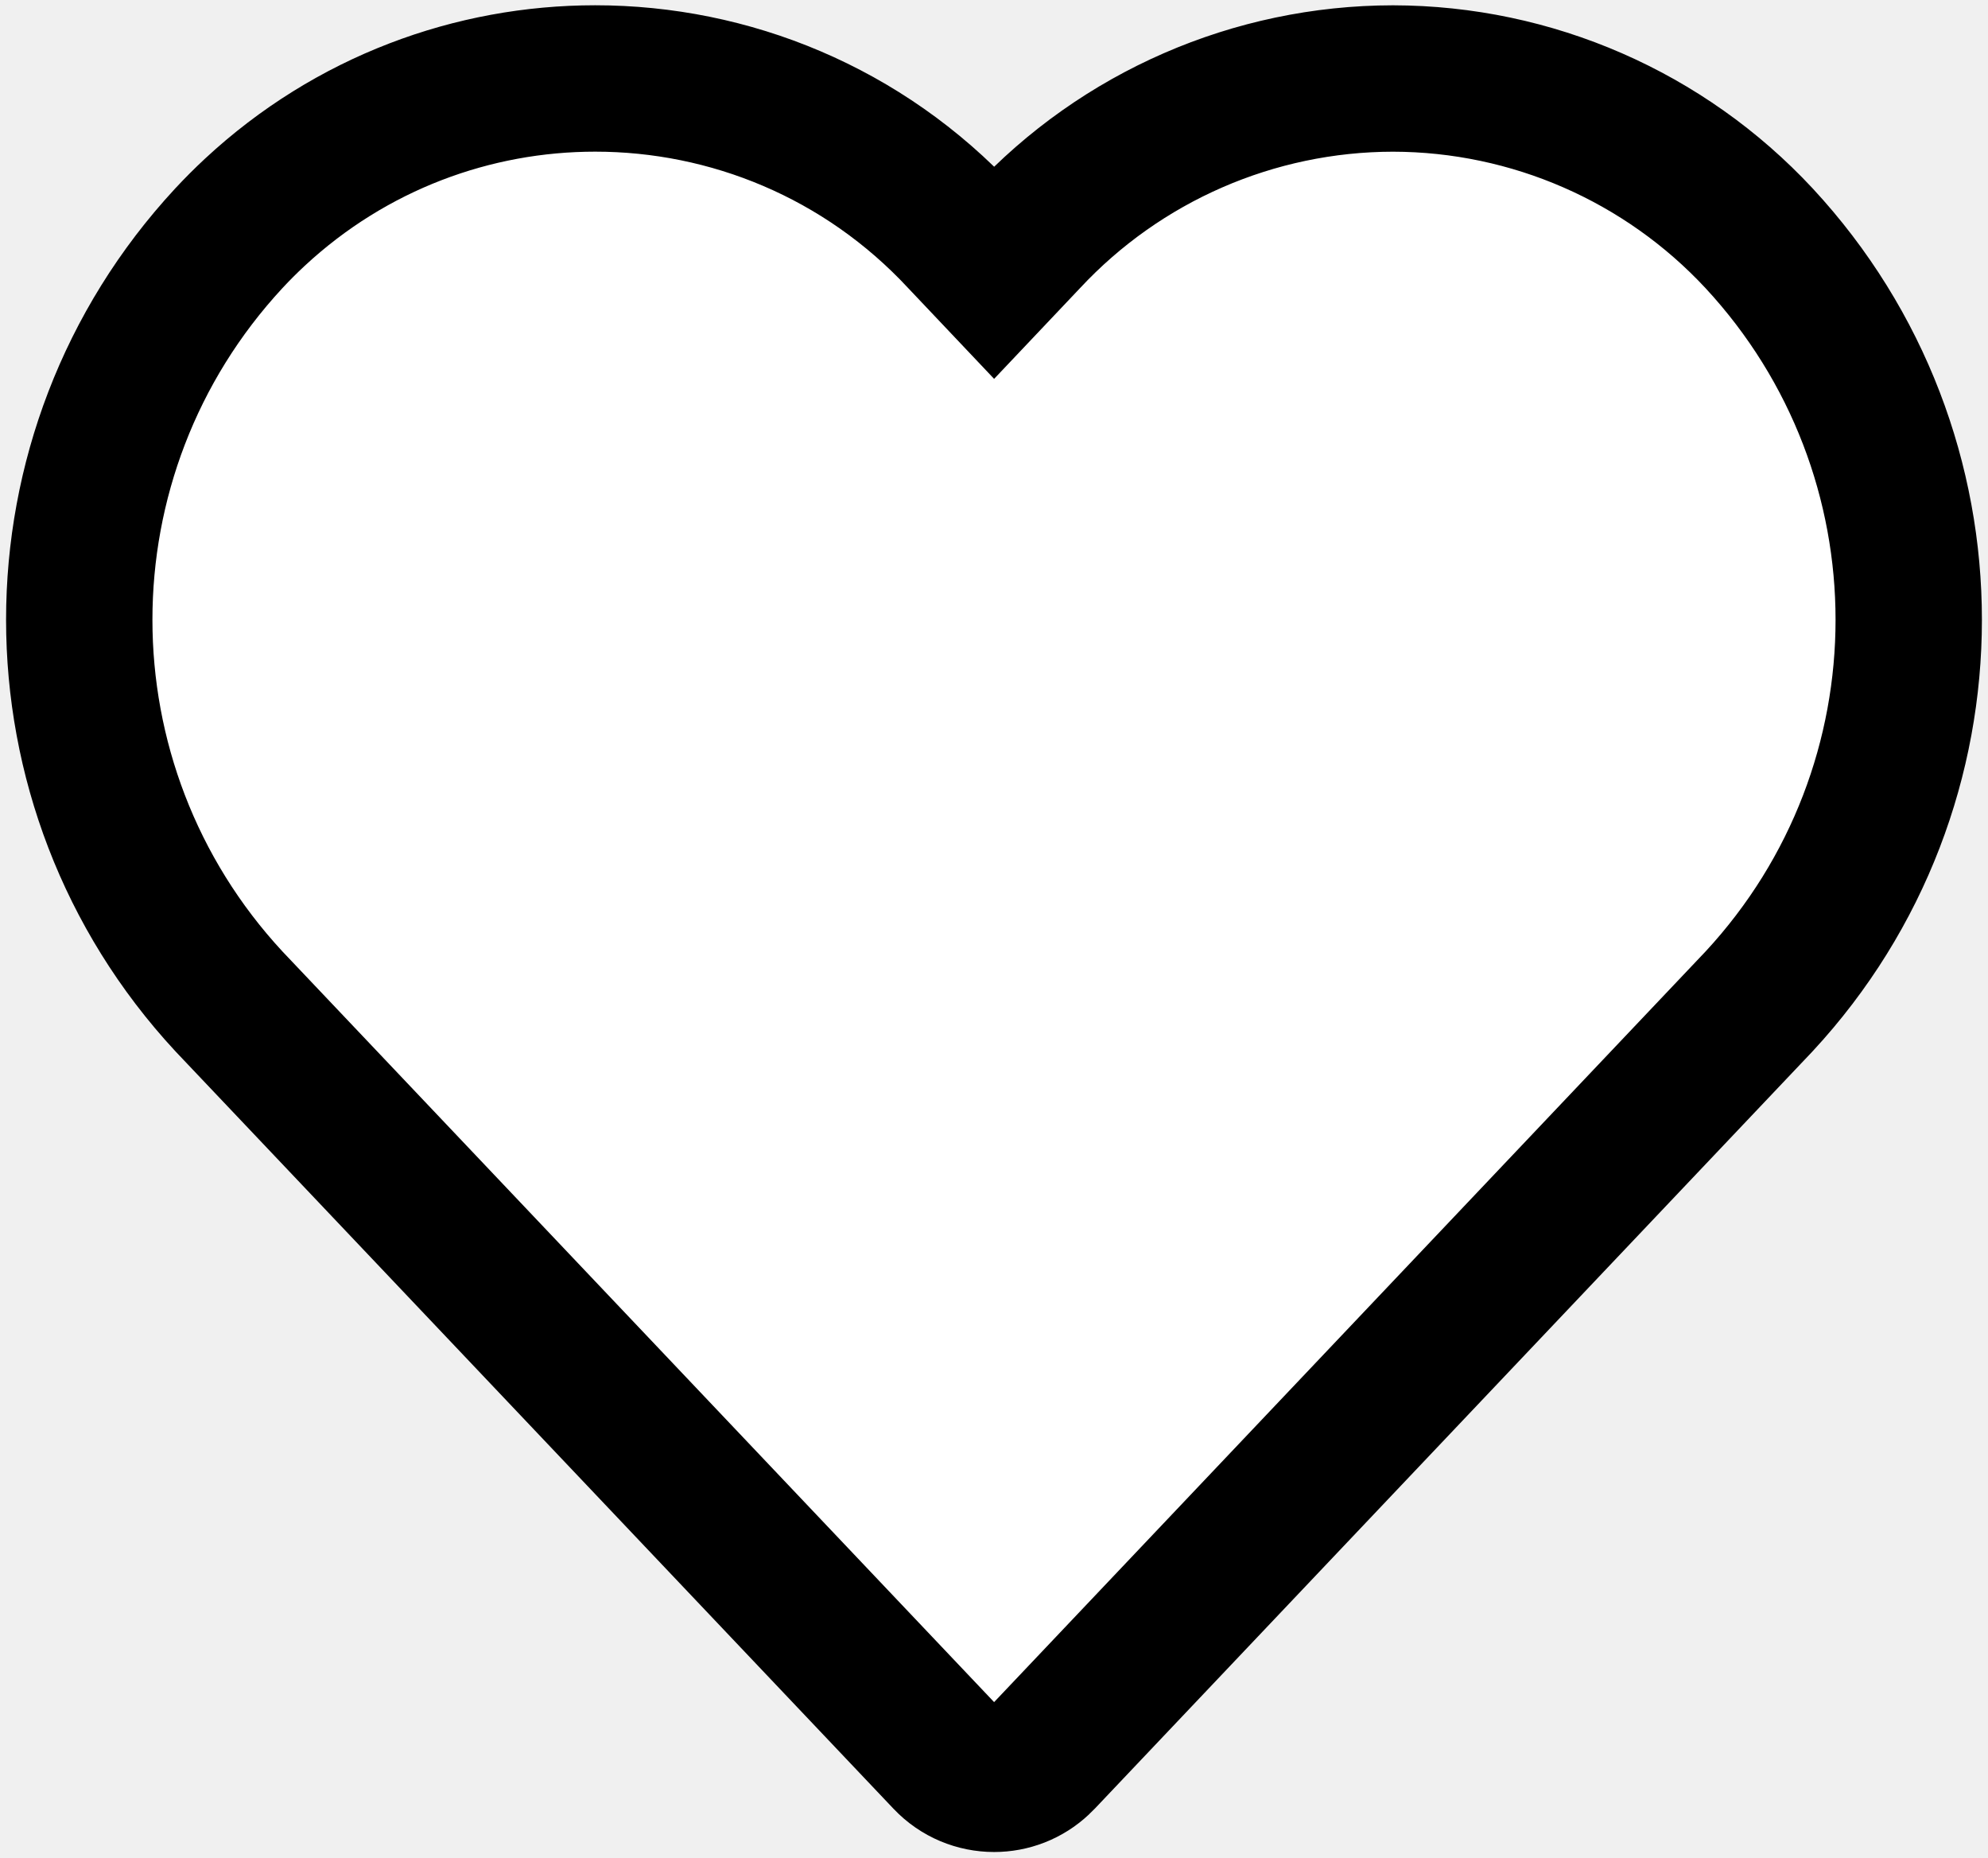
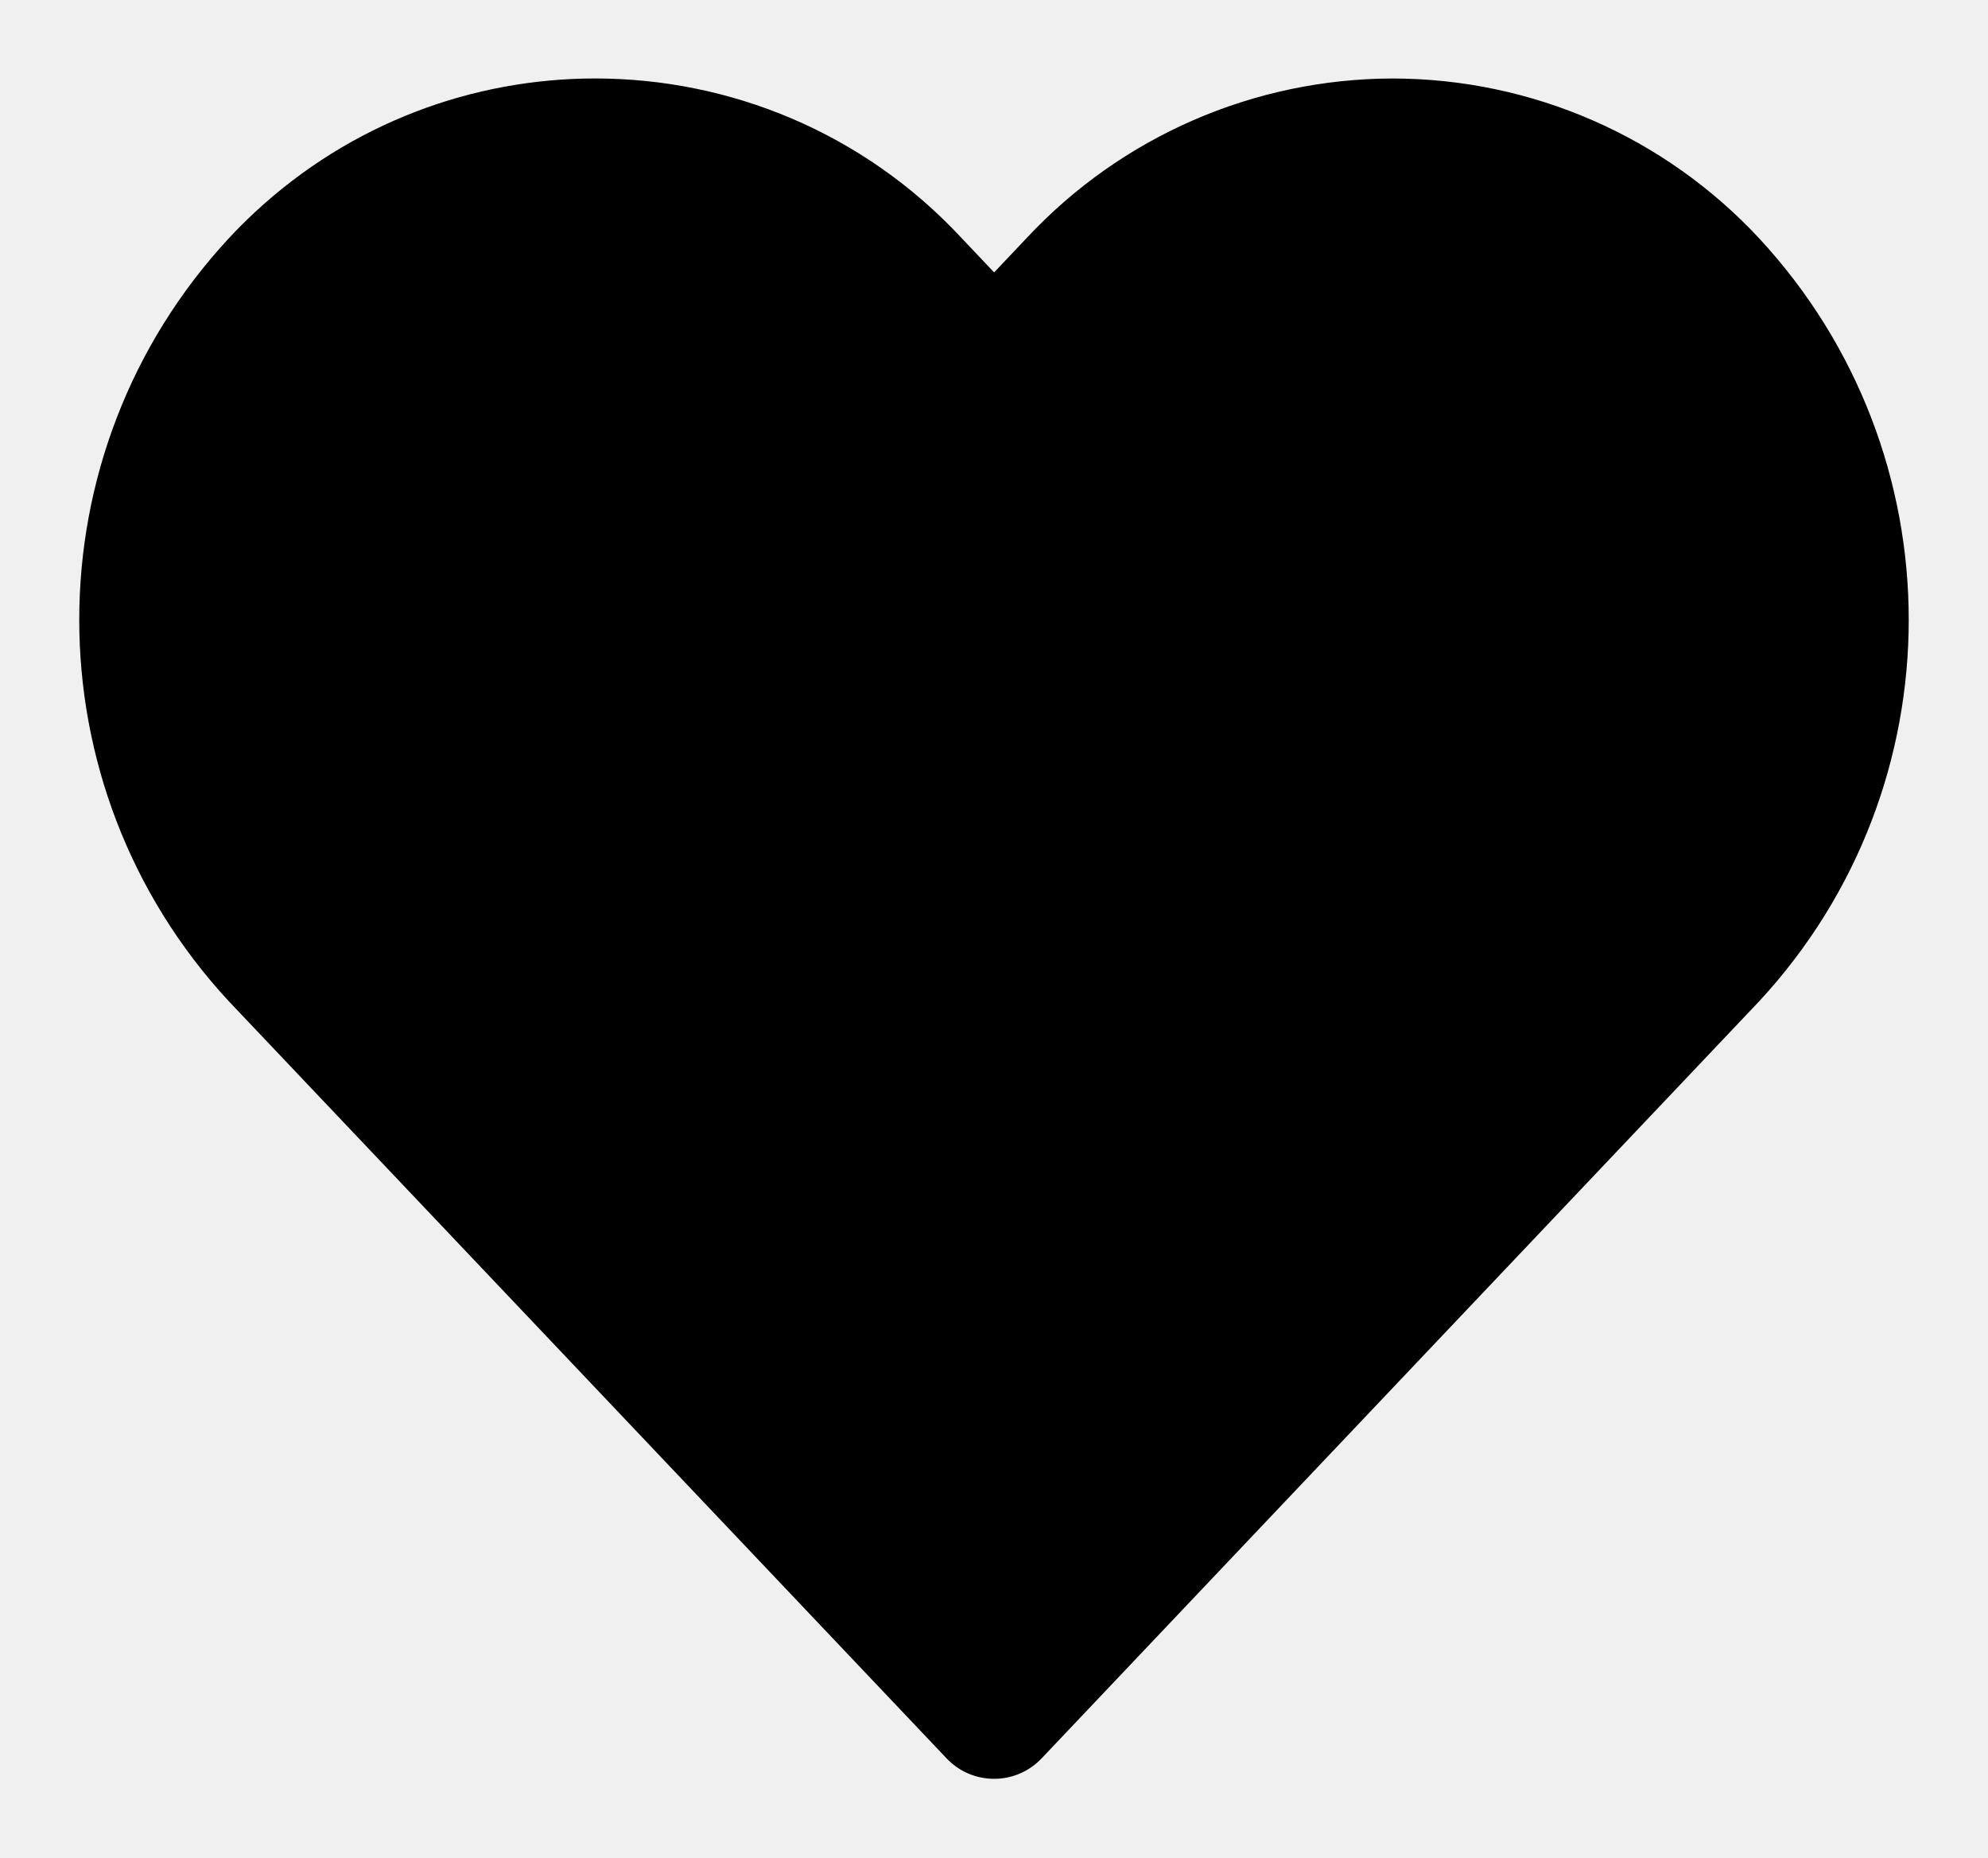
<svg xmlns="http://www.w3.org/2000/svg" version="1.1" id="Capa_1" x="0px" y="0px" width="108.667px" height="101.5px" viewBox="0.063 -0.5 108.667 101.5" enable-background="new 0.063 -0.5 108.667 101.5" xml:space="preserve">
-   <path fill="#FFFFFF" stroke="#000000" stroke-width="8" stroke-miterlimit="10" d="M96.22,12.524  C91.047,6.964,83.799,3.801,76.205,3.79c-7.601,0.009-14.854,3.17-20.035,8.731l-1.767,1.866l-1.767-1.866  c-5.387-5.799-12.703-8.733-20.038-8.733c-6.662,0-13.34,2.42-18.606,7.313c-0.49,0.456-0.964,0.929-1.419,1.419  c-10.904,11.762-10.904,29.938,0,41.701l39.234,41.375c0.703,0.742,1.648,1.115,2.596,1.115c0.882,0,1.766-0.324,2.457-0.979  c0.048-0.043,0.094-0.09,0.138-0.137L96.22,54.222C107.123,42.46,107.123,24.284,96.22,12.524z" />
+   <path stroke-width="8" stroke-miterlimit="10" d="M96.22,12.524  C91.047,6.964,83.799,3.801,76.205,3.79c-7.601,0.009-14.854,3.17-20.035,8.731l-1.767,1.866l-1.767-1.866  c-5.387-5.799-12.703-8.733-20.038-8.733c-6.662,0-13.34,2.42-18.606,7.313c-0.49,0.456-0.964,0.929-1.419,1.419  c-10.904,11.762-10.904,29.938,0,41.701l39.234,41.375c0.703,0.742,1.648,1.115,2.596,1.115c0.882,0,1.766-0.324,2.457-0.979  c0.048-0.043,0.094-0.09,0.138-0.137L96.22,54.222C107.123,42.46,107.123,24.284,96.22,12.524z" />
</svg>
